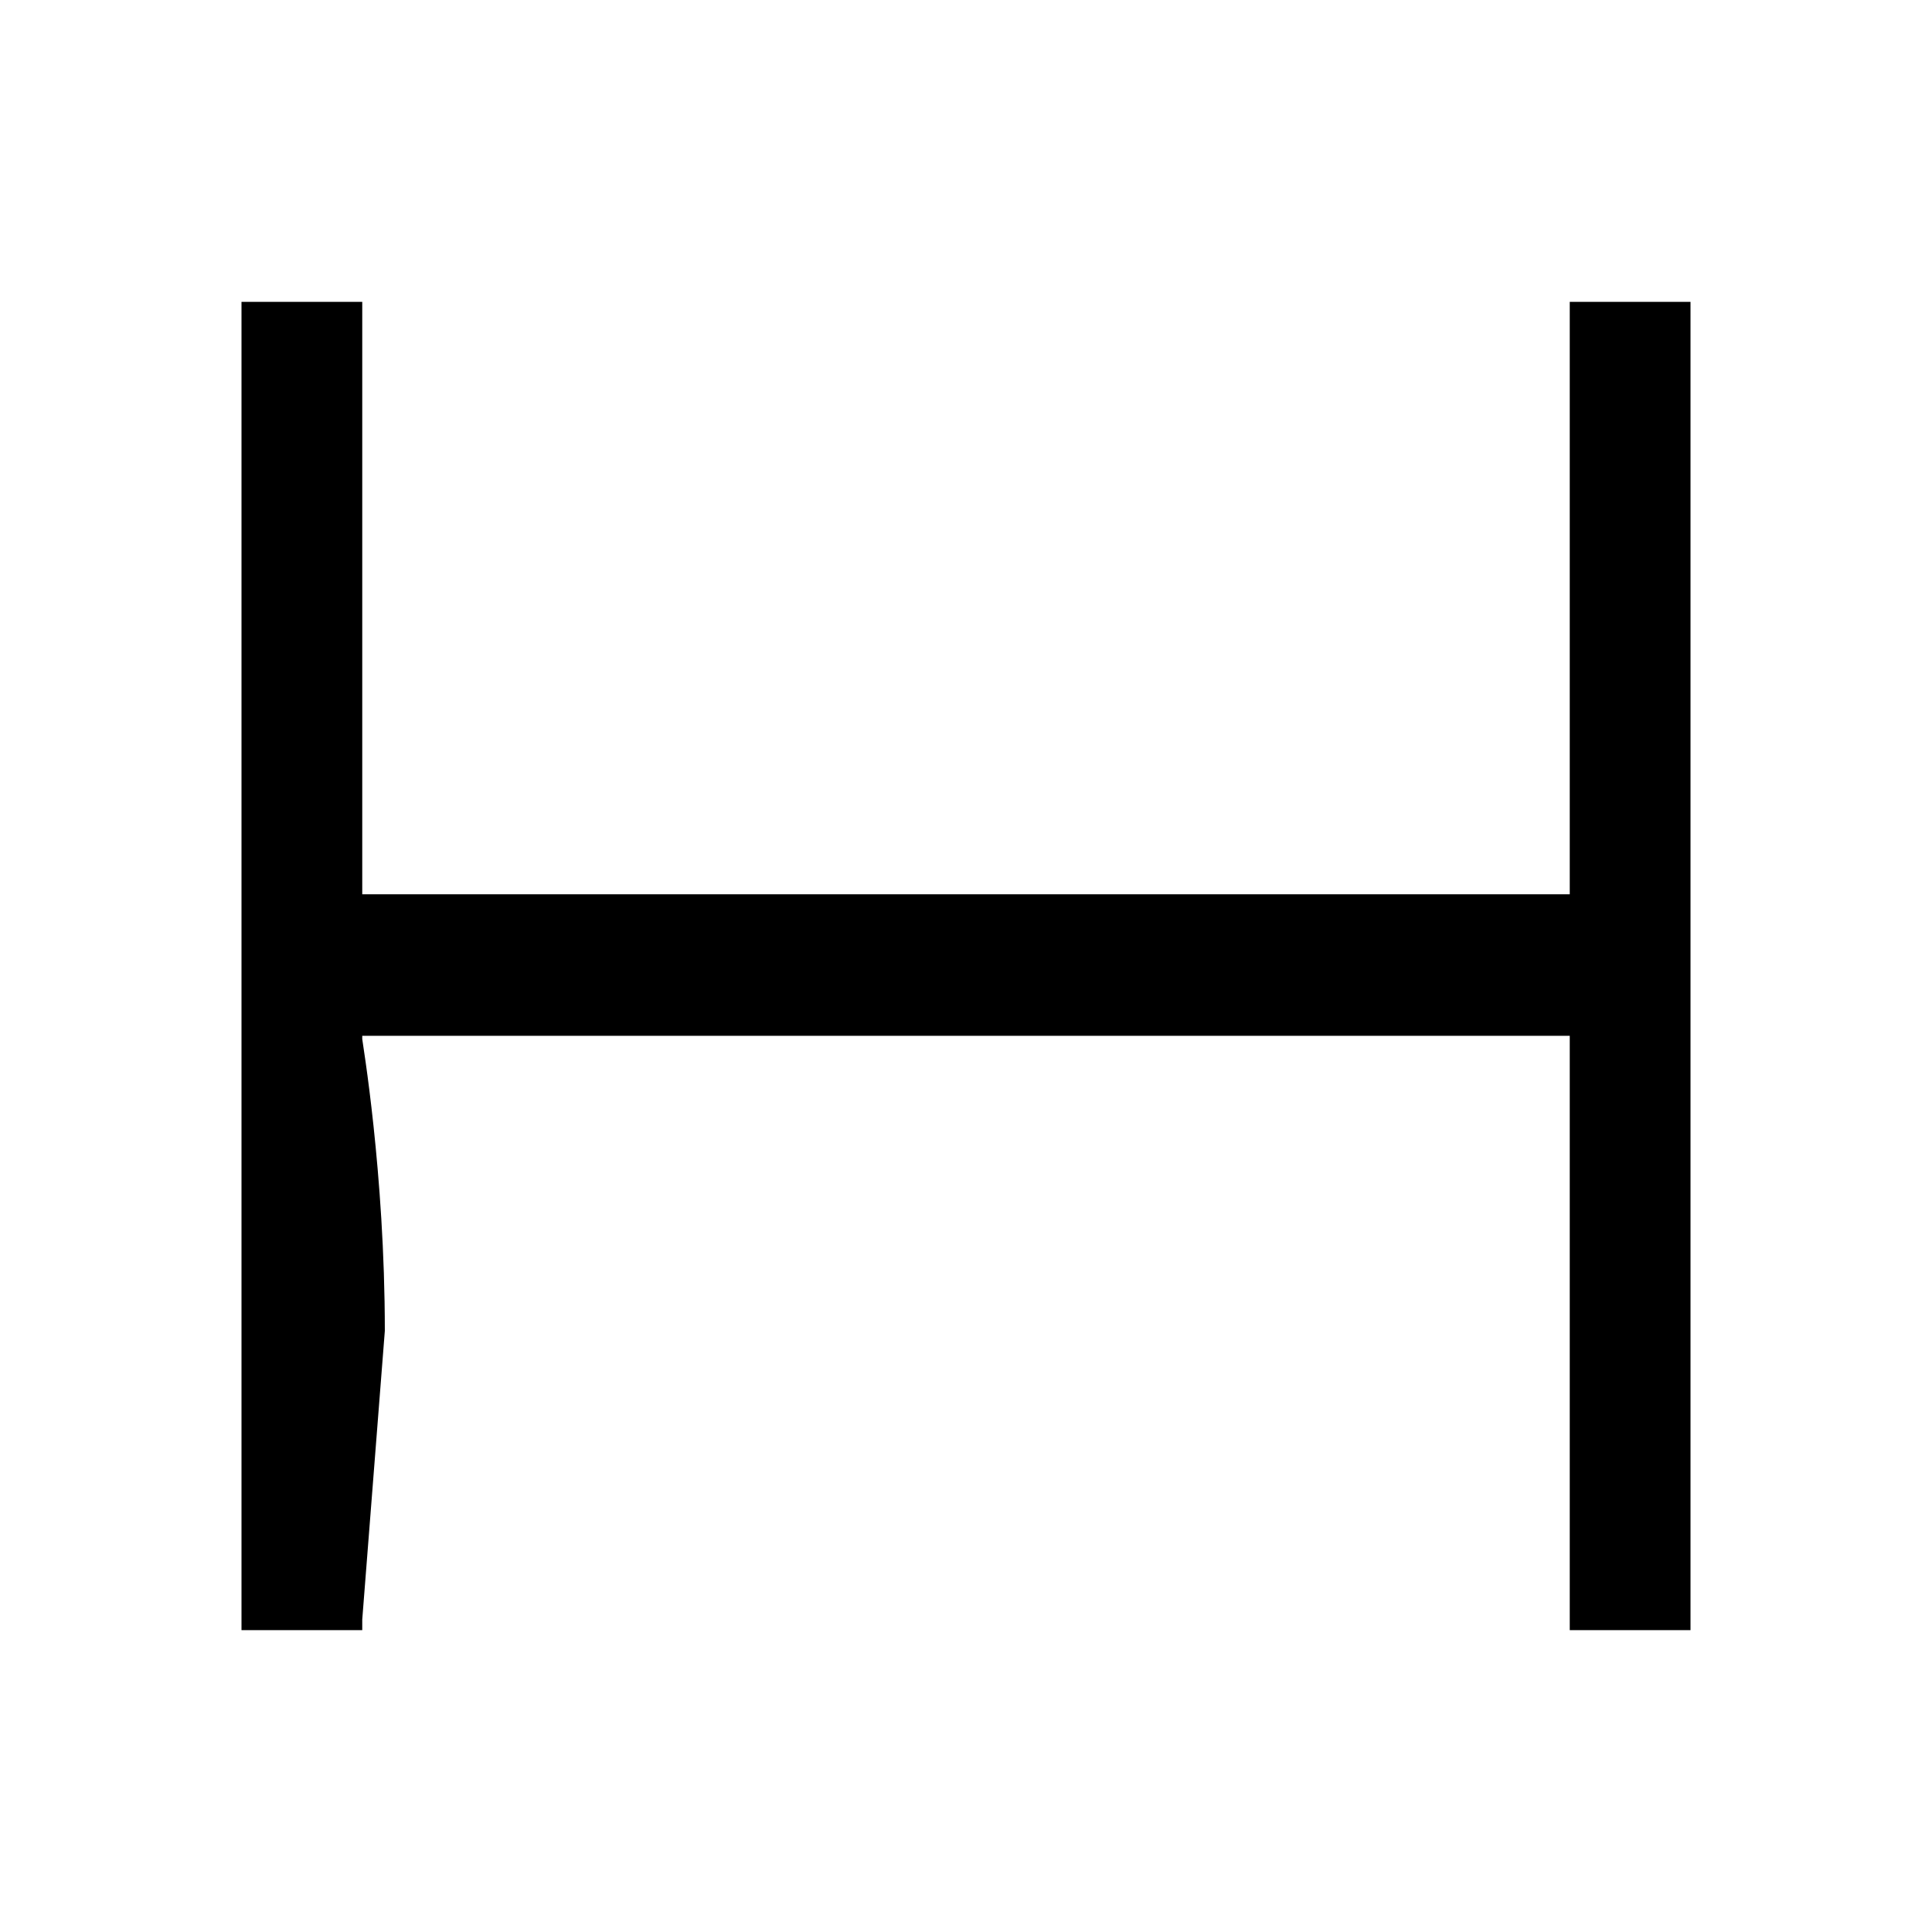
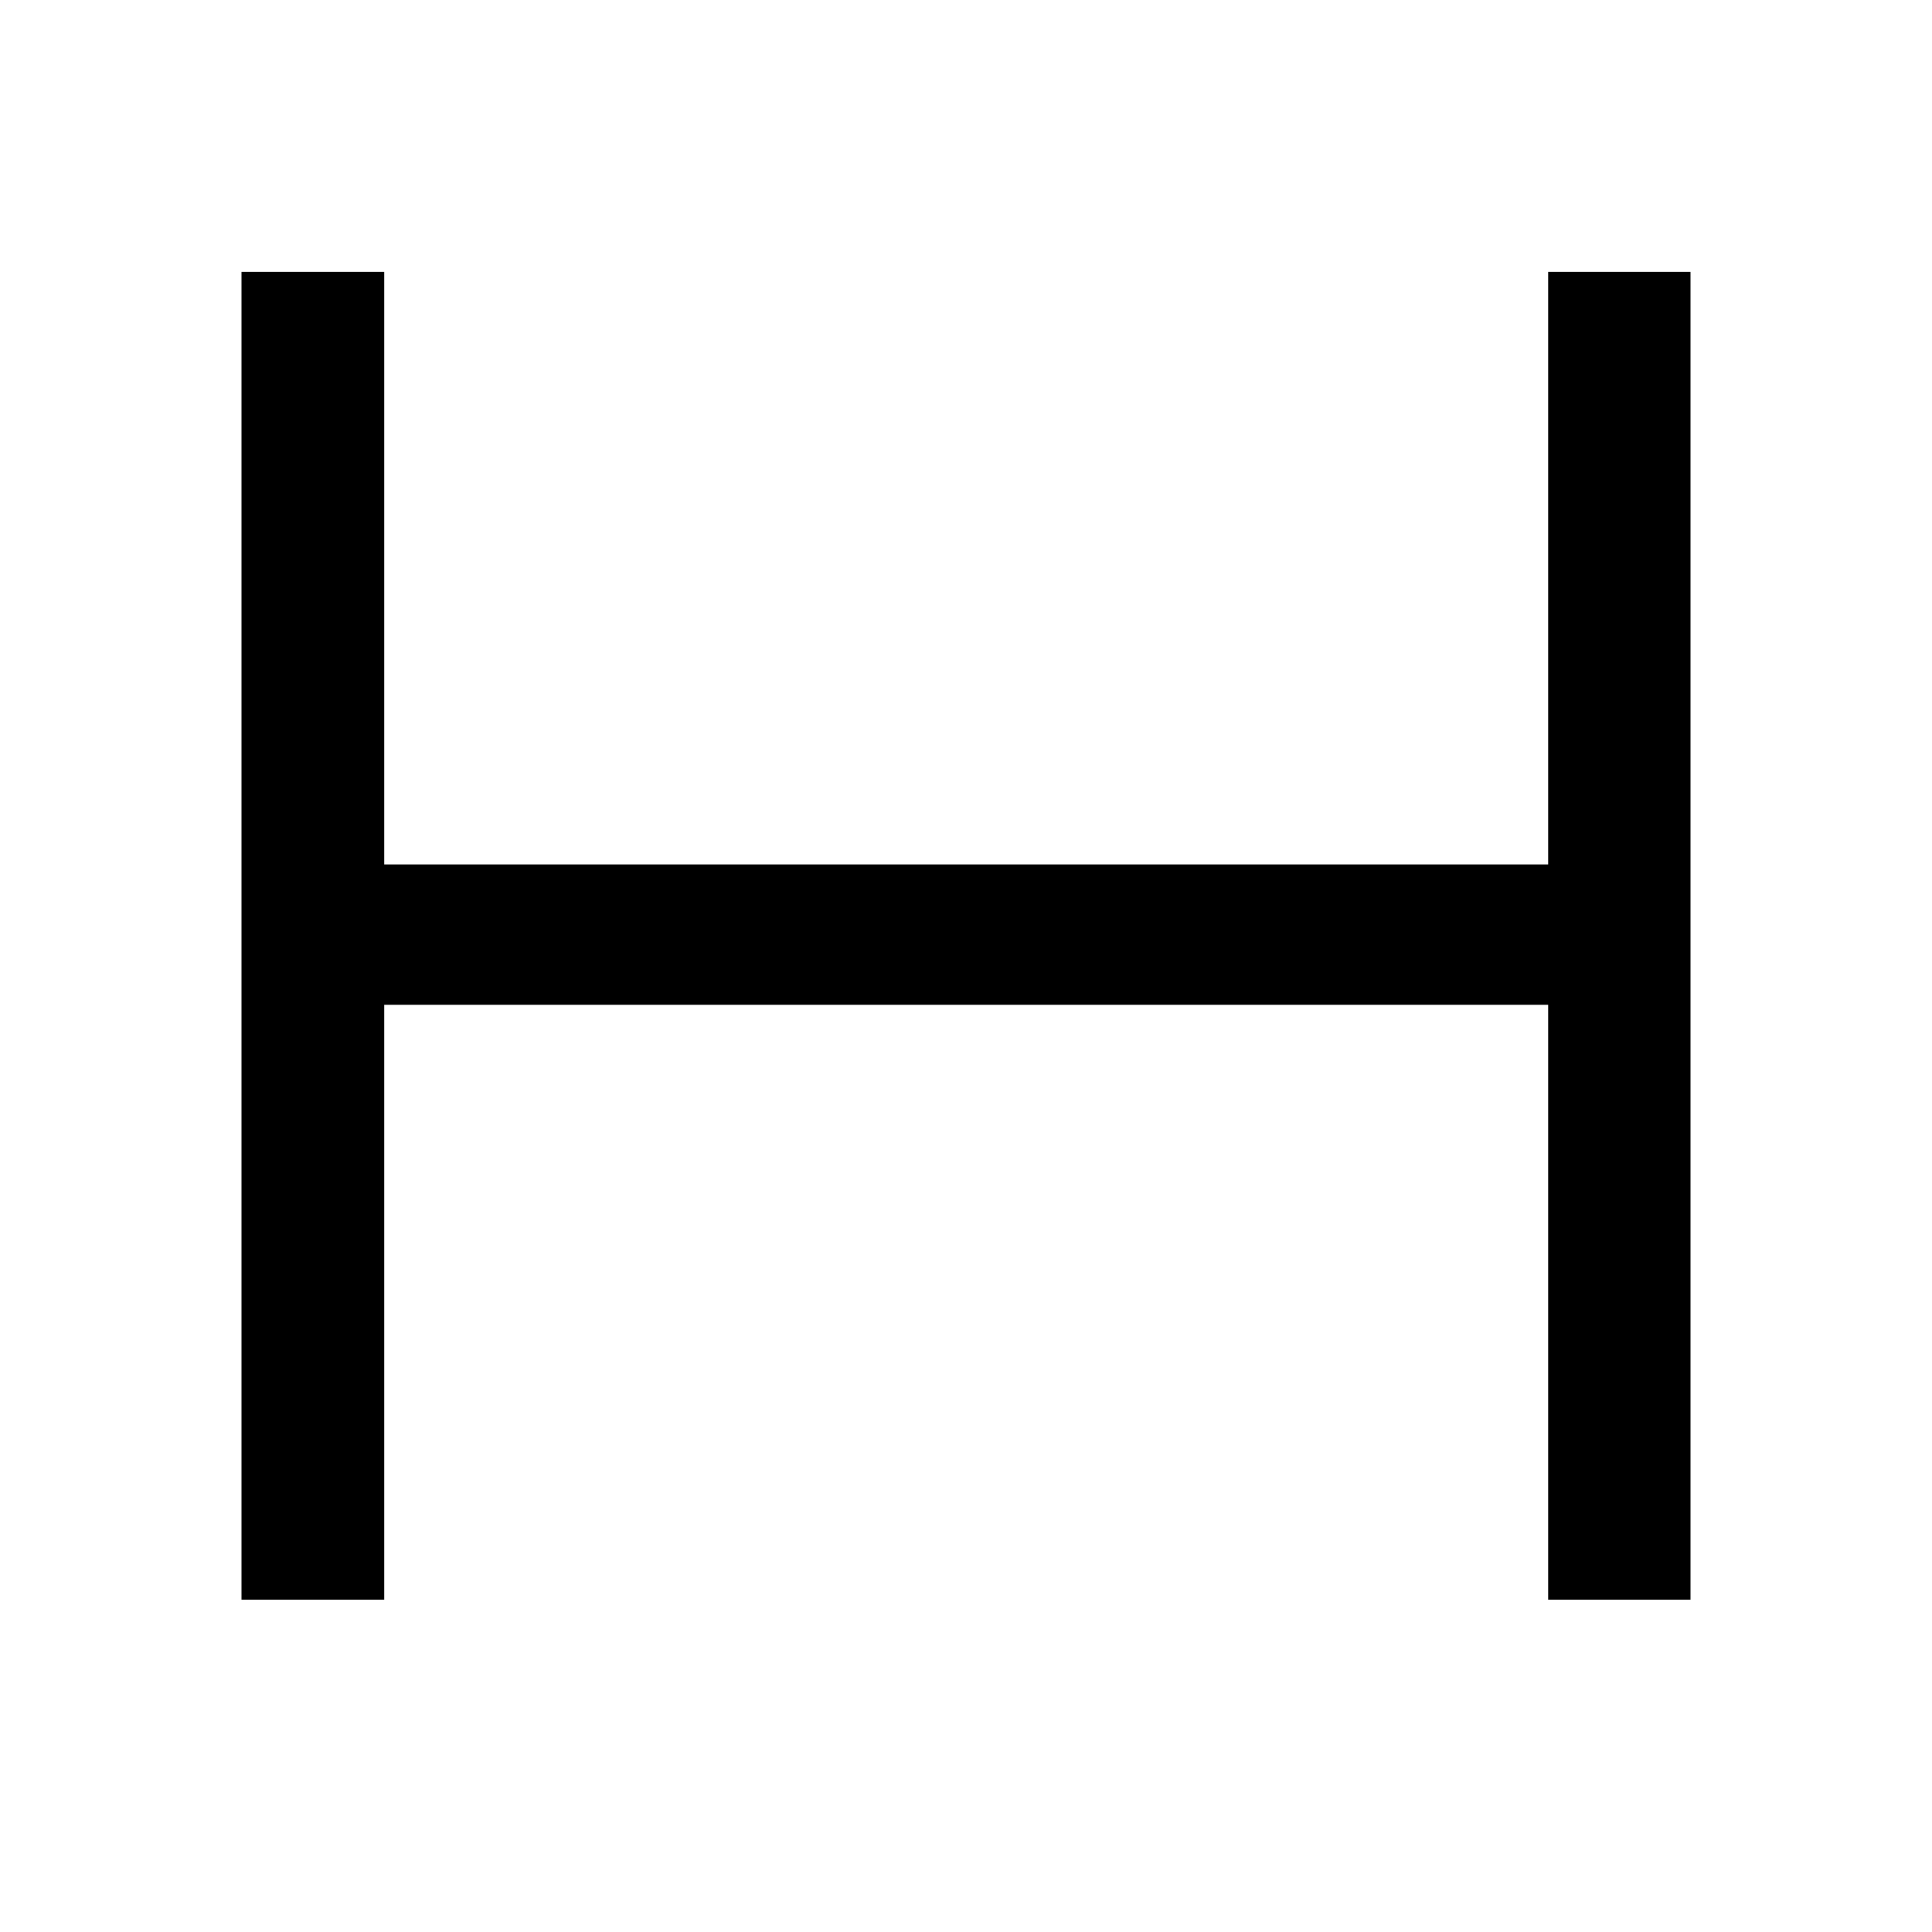
<svg xmlns="http://www.w3.org/2000/svg" viewBox="0 0 16 16" fill="currentColor">
-   <path fill-rule="evenodd" d="M2 13.456L2 13.412L2 8L2 2.588L2 2.544L2 2.5L2.586 2.5L3 2.5L3 2.552L3 2.603L3 5L3 7.406L8 7.406L13 7.406L13 5L13 2.584L13 2.542L13 2.5L13.416 2.5L14 2.5L14 2.544L14 2.588L14 8L14 13.412L14 13.456L14 13.5L13.416 13.5L13 13.5L13 13.458L13 13.416L13 11L13 8.578L8 8.578L3 8.578L3 8.605C3 8.621 3.187 9.708 3.187 11.022L3 13.412L3 13.456L3 13.5L2.594 13.5L2 13.5L2 13.456Z" />
+   <path fill-rule="evenodd" d="M3.182 8.321L12.821 8.321L12.821 13.248L14 13.248L14 2.252L12.821 2.252L12.821 7.159L3.182 7.159L3.182 2.252L2 2.252L2 13.248L3.182 13.248L3.182 8.321Z" />
</svg>
